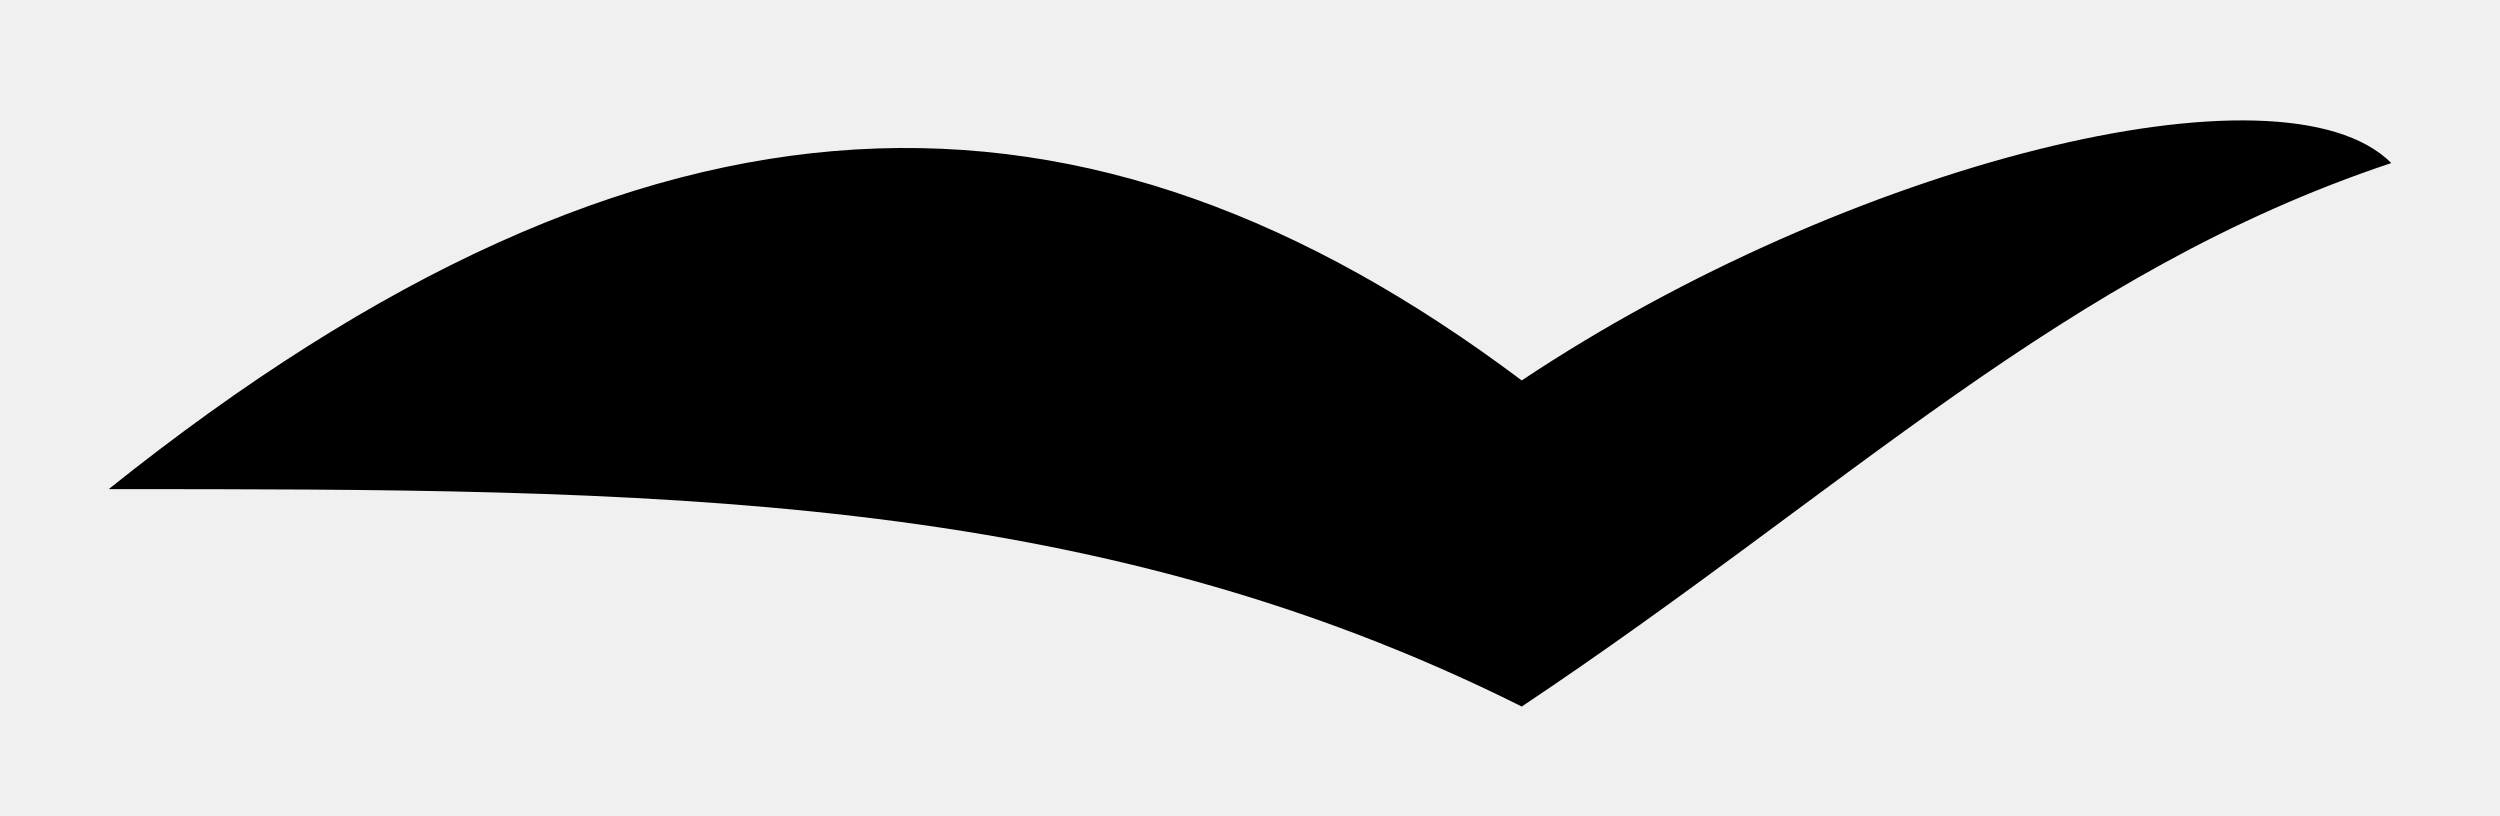
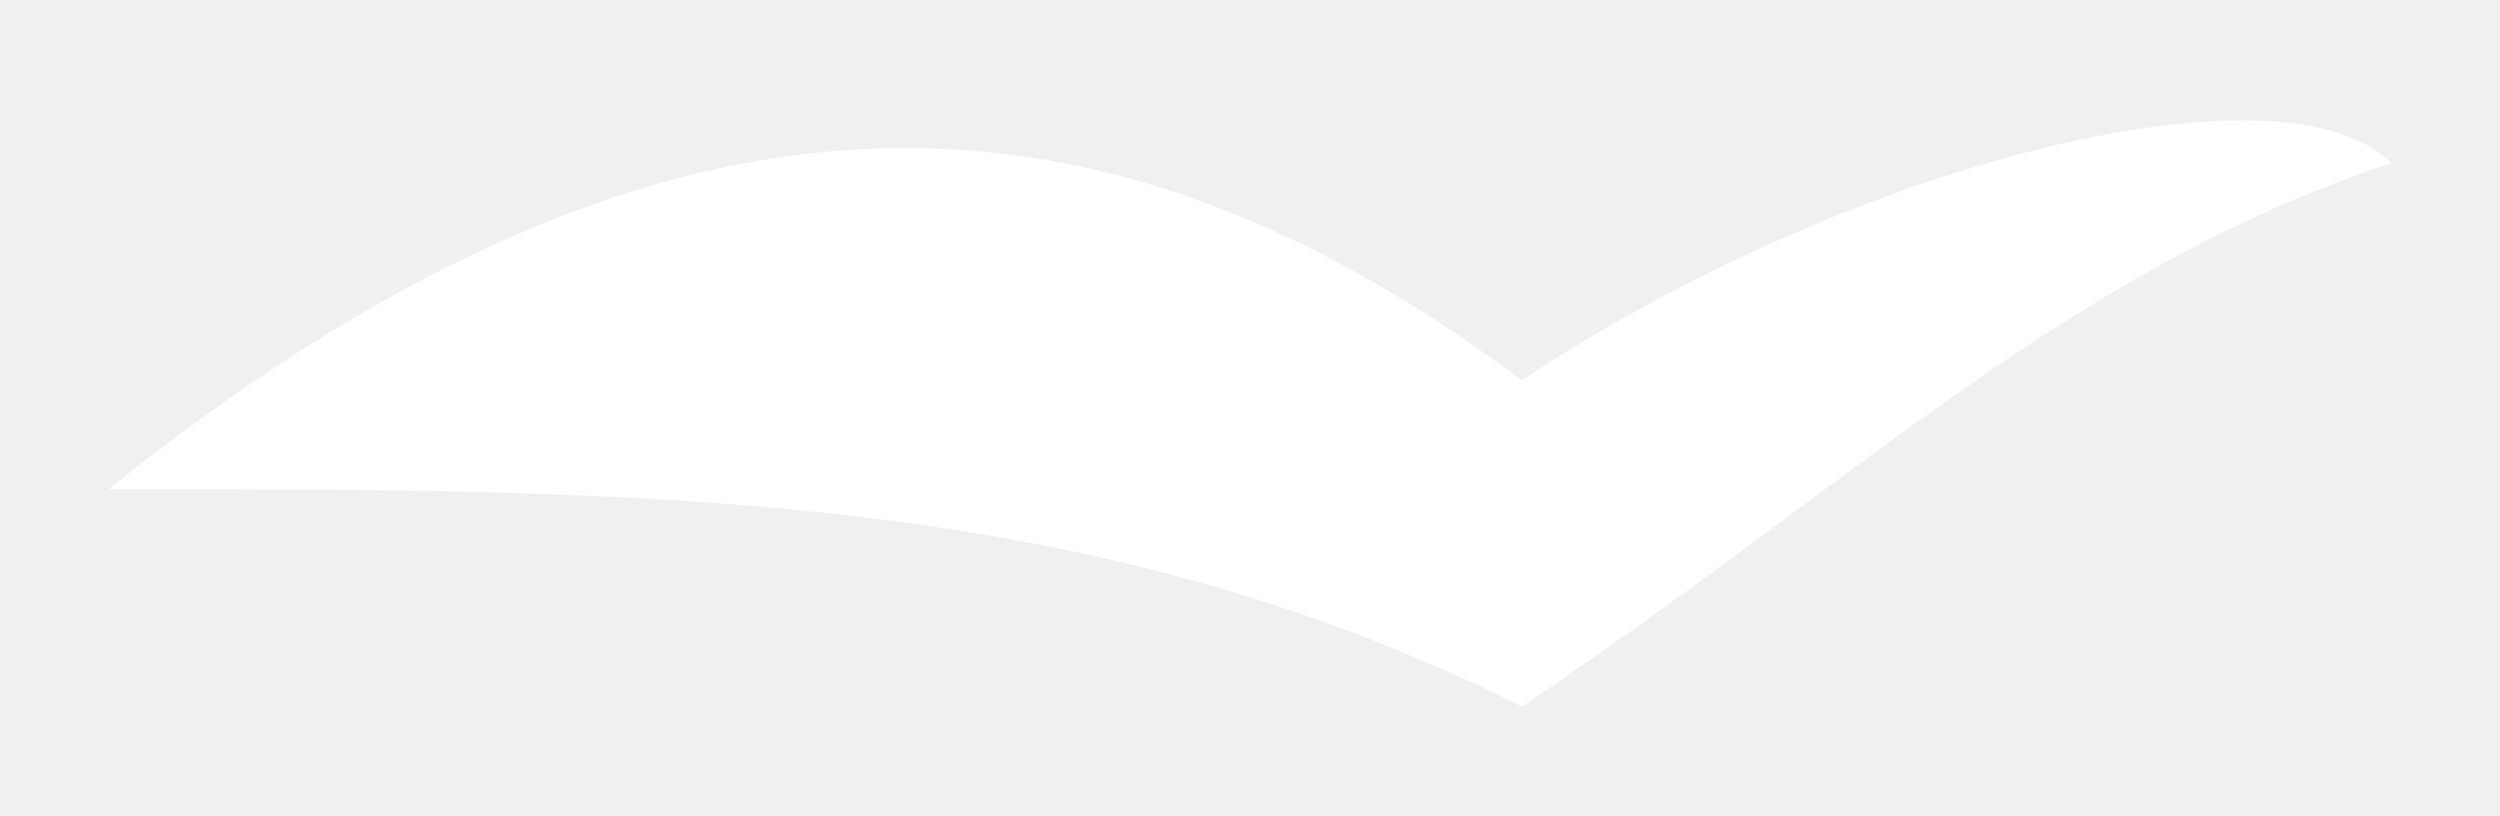
<svg xmlns="http://www.w3.org/2000/svg" viewBox="1 8.5 23 7.5">
-   <path d="M2 13        C7 9, 11 9, 15 12        C18 10, 22 9, 23 10        C20 11, 18 13, 15 15        C11 13, 7 13, 2 13Z" fill="currentColor" />
+   <path d="M2 13        C7 9, 11 9, 15 12        C18 10, 22 9, 23 10        C20 11, 18 13, 15 15        C11 13, 7 13, 2 13Z" fill="white" />
</svg>
